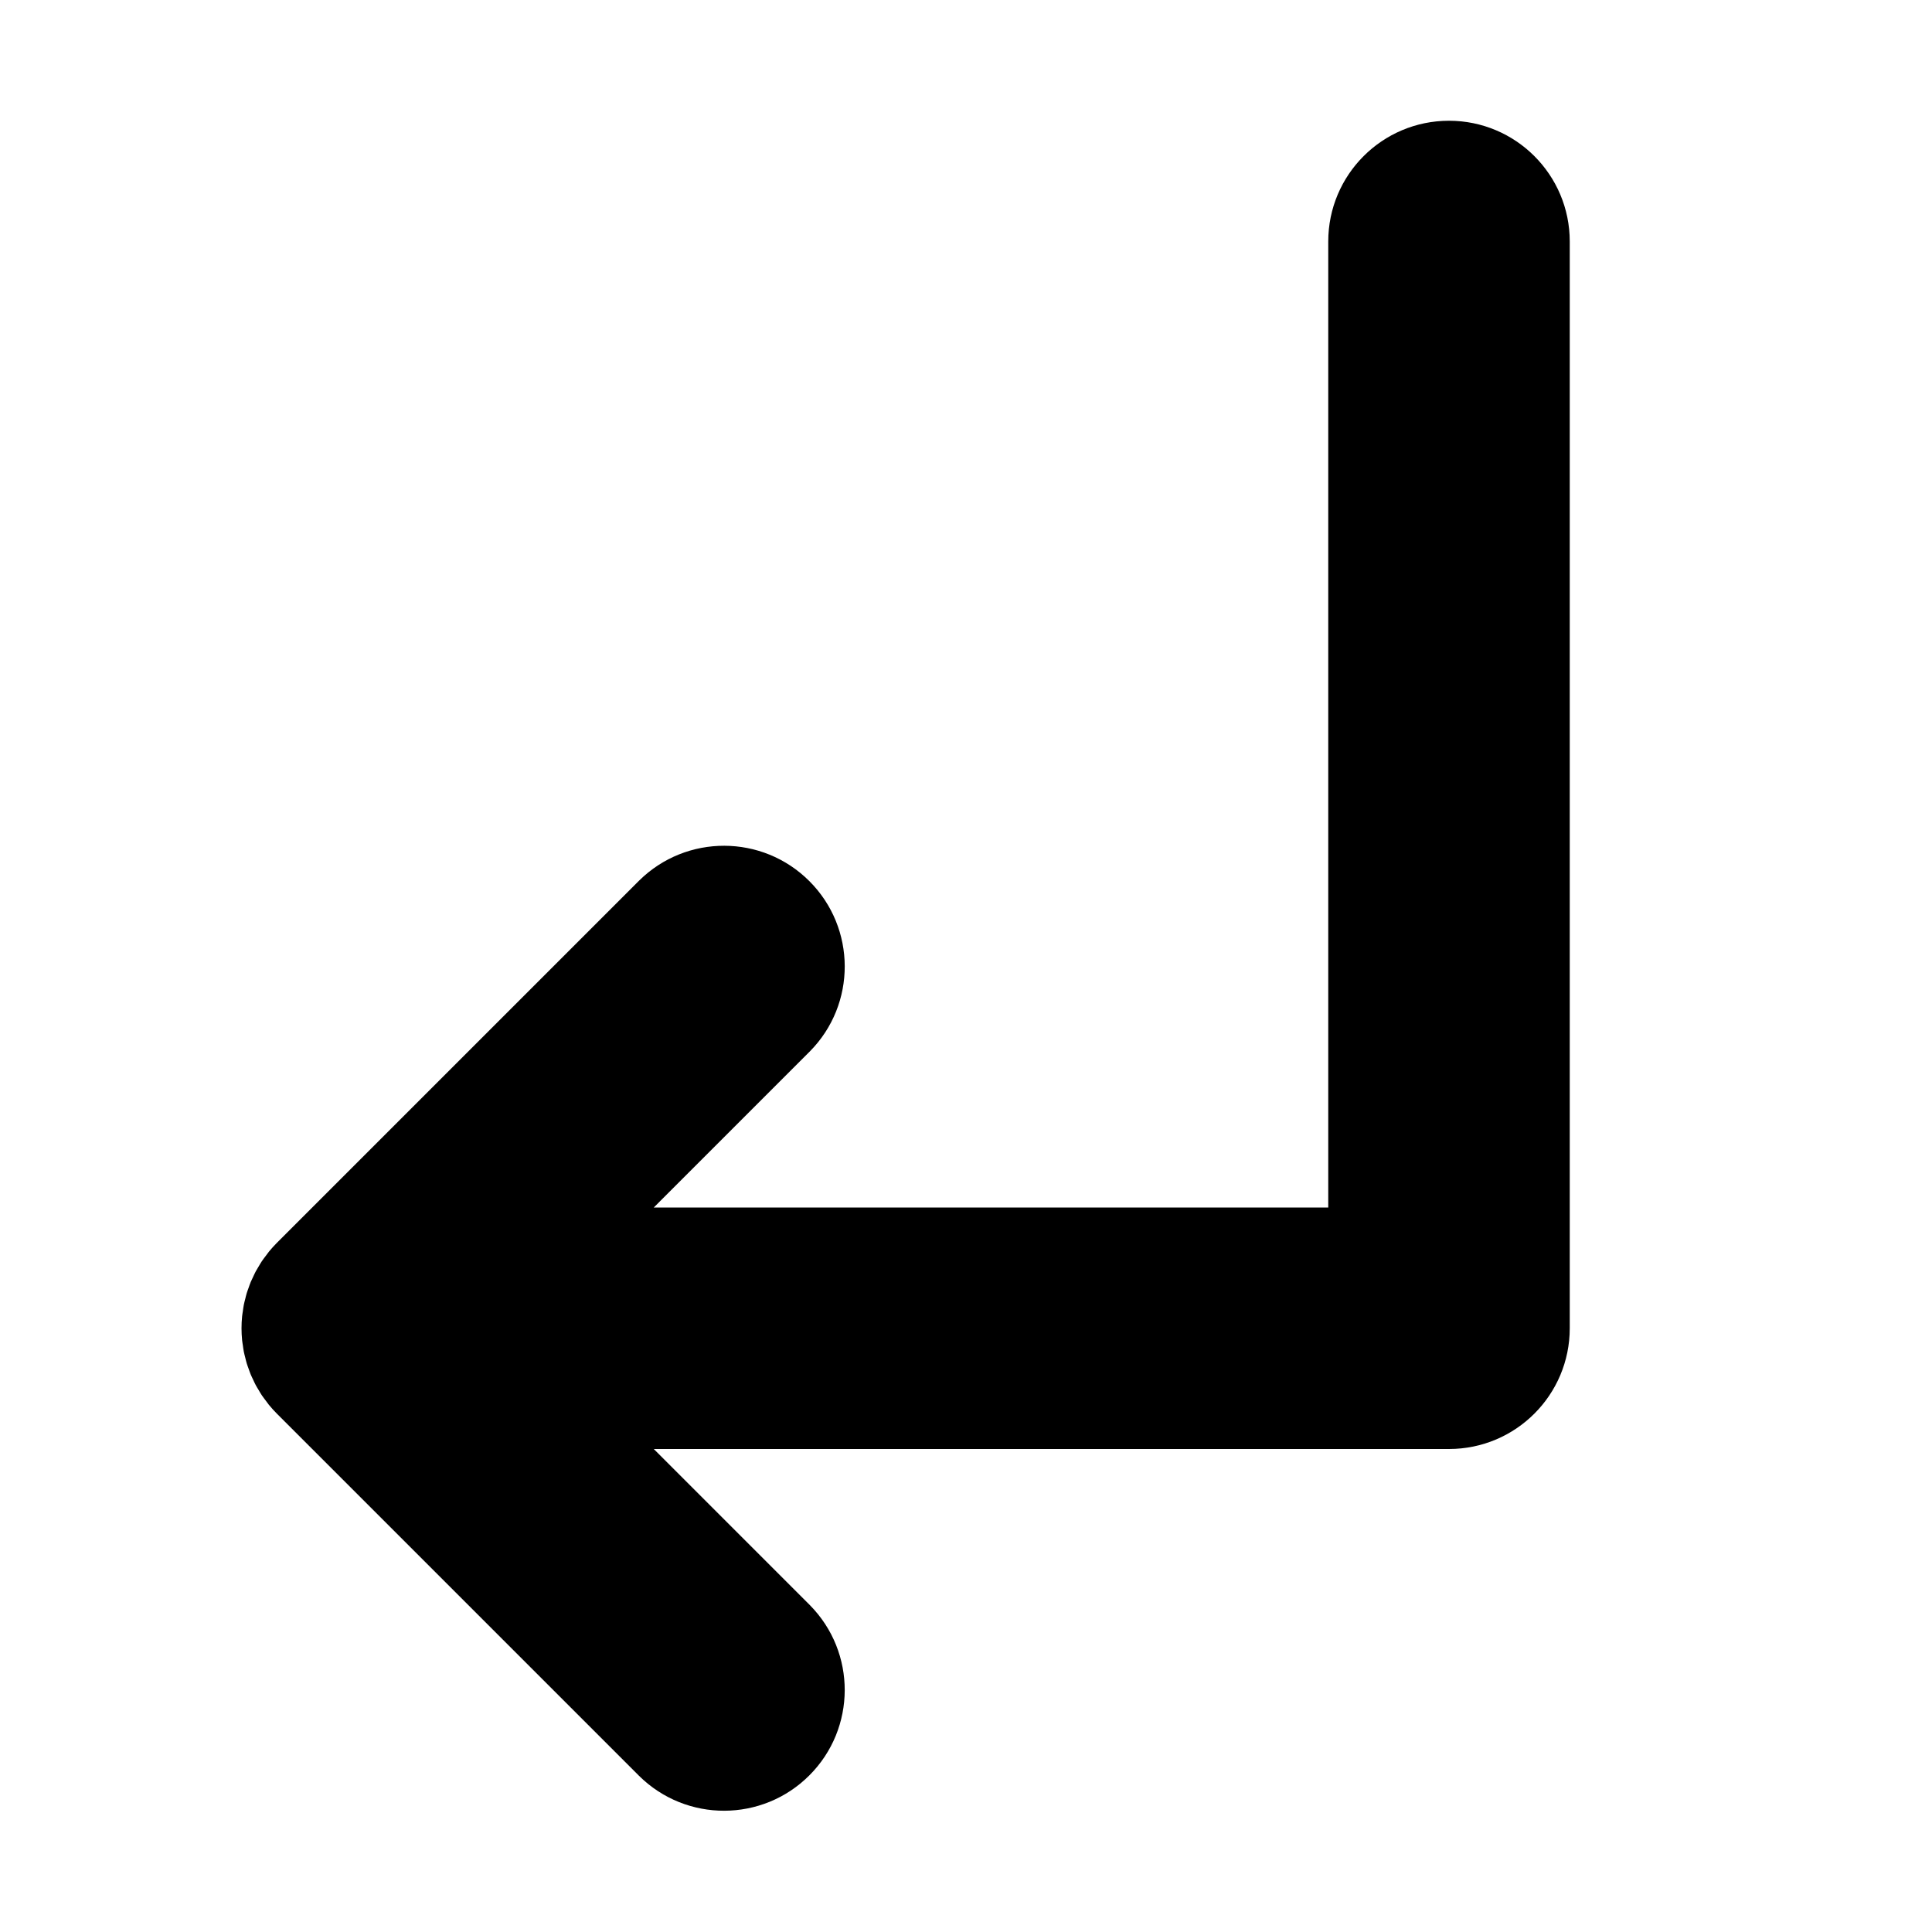
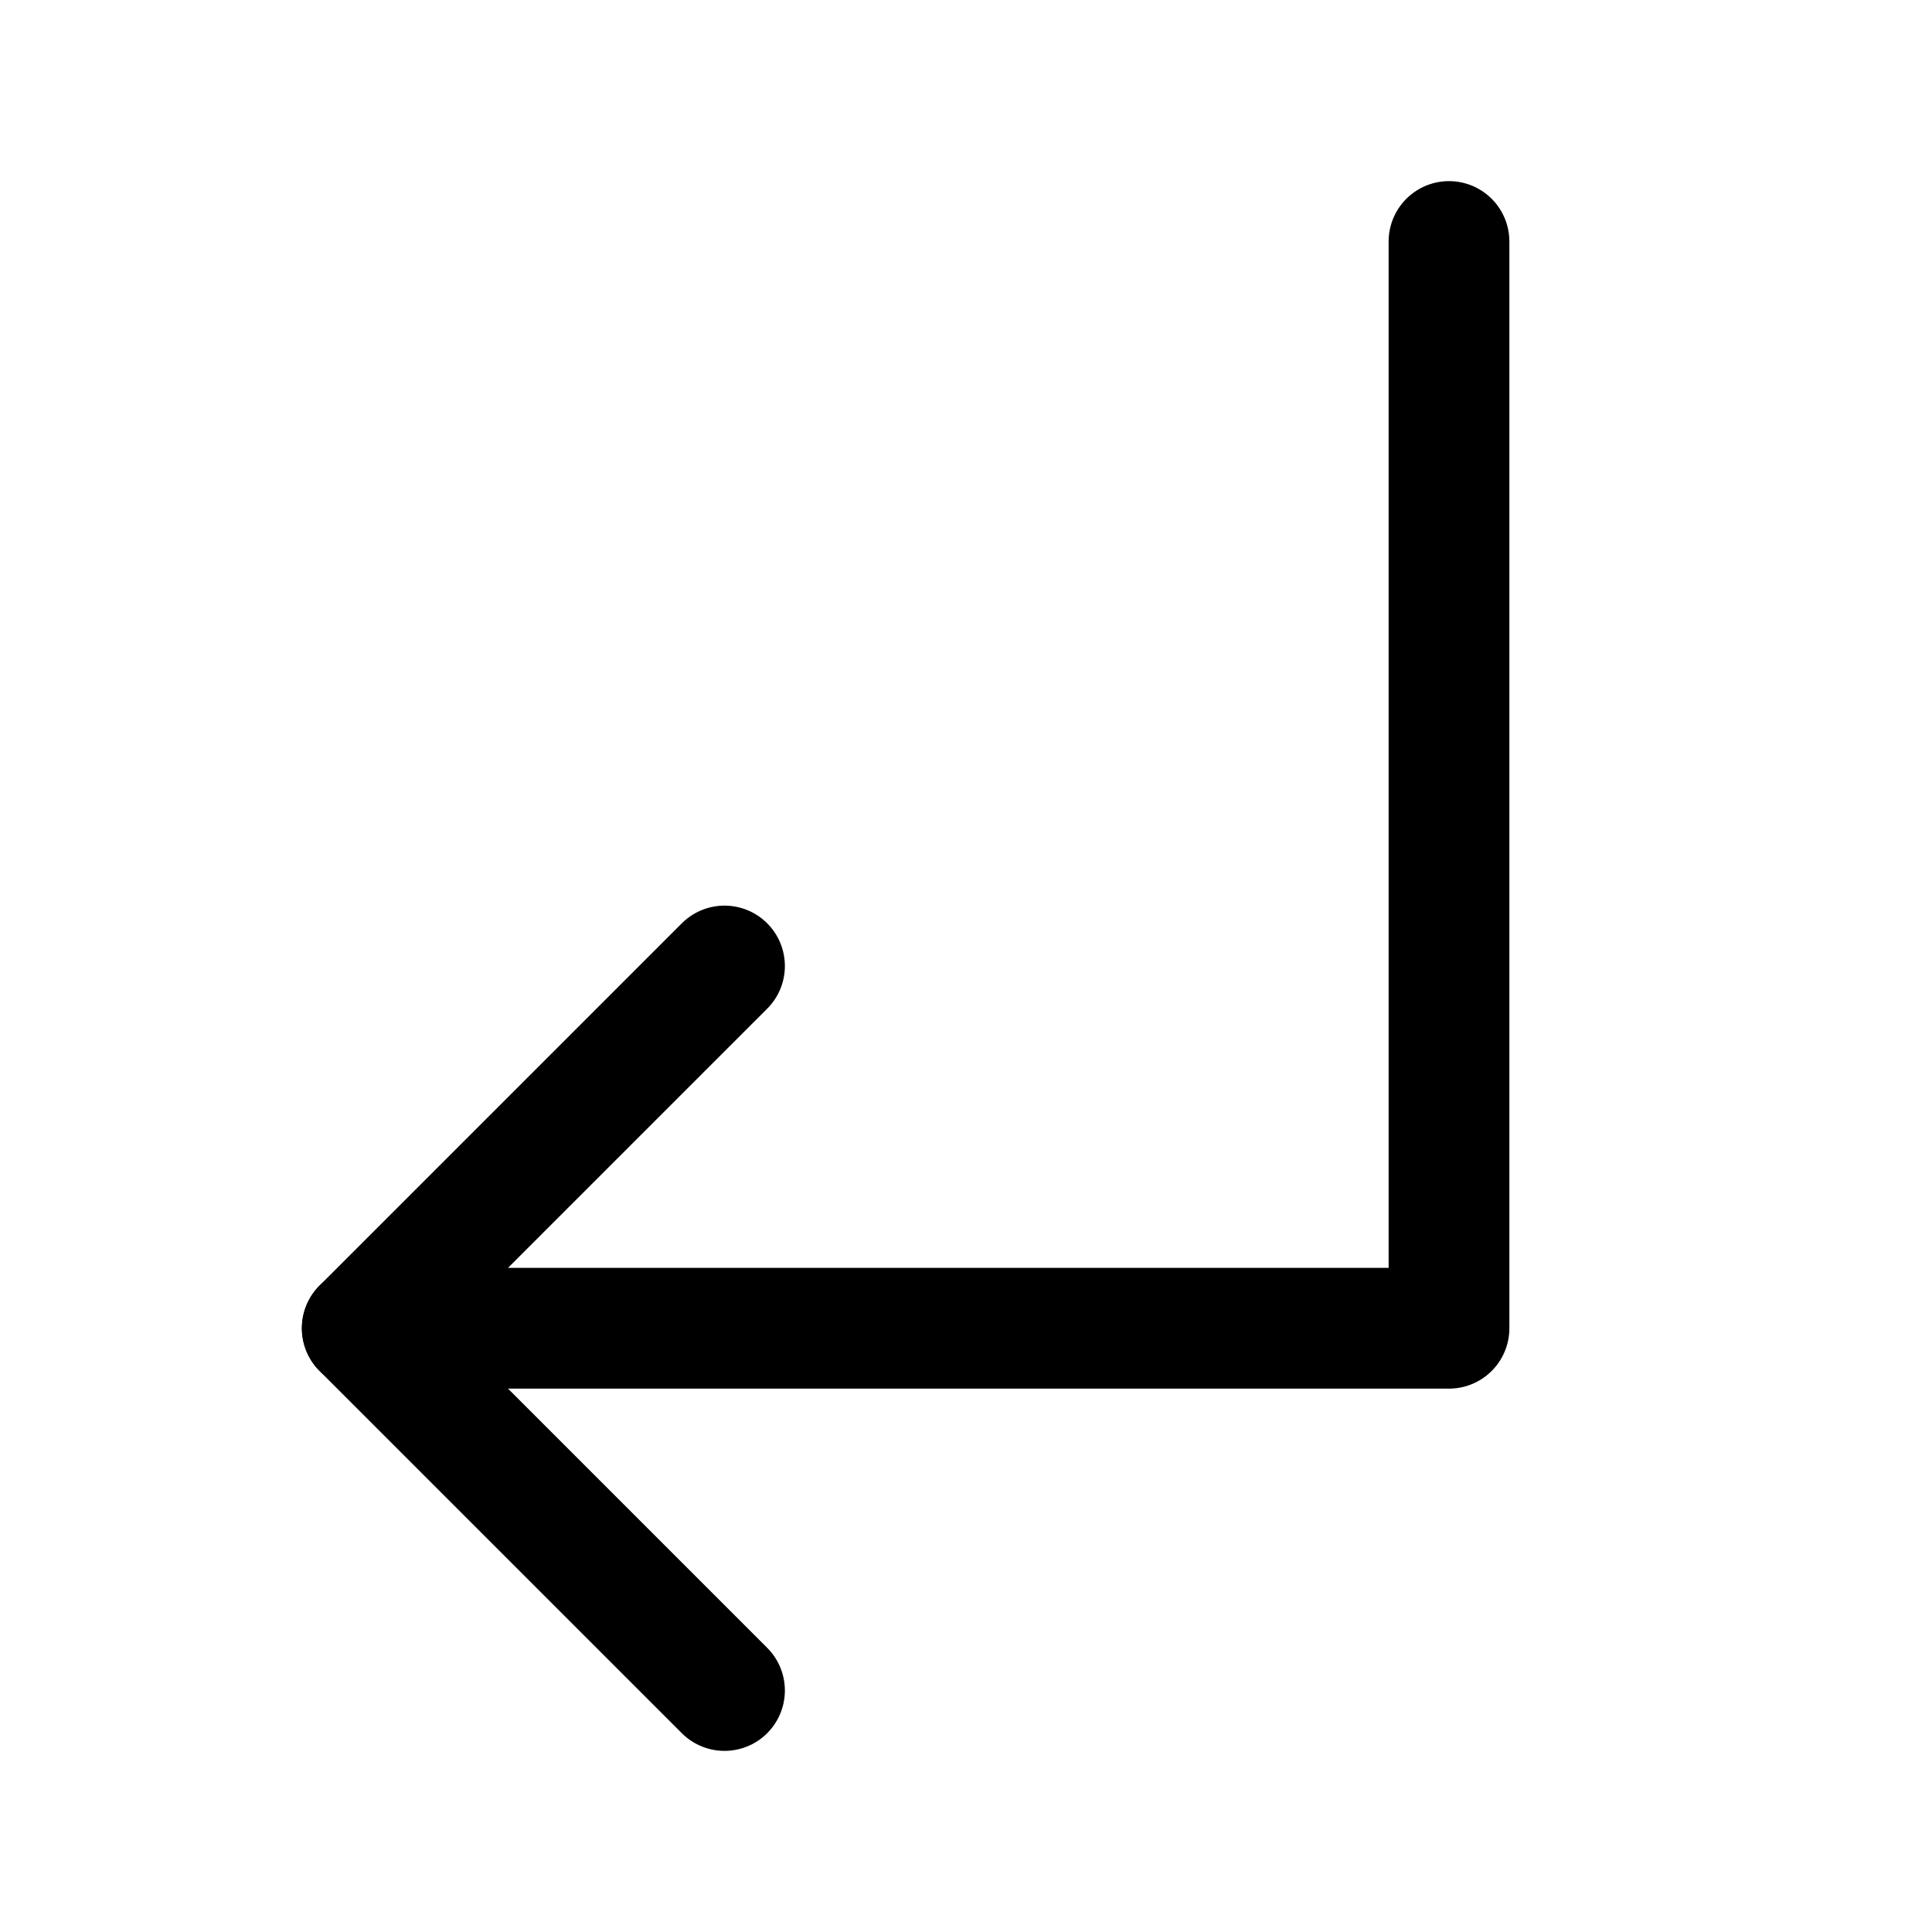
<svg xmlns="http://www.w3.org/2000/svg" id="Layer_1" data-name="Layer 1" viewBox="0 0 256 256">
  <rect width="256" height="256" fill="none" />
-   <path d="M192,16a16,16,0,0,0-16,16V160H86.627l20.687-20.687a16,16,0,0,0-22.627-22.627L36.692,164.681c-.375.375-.731.77-1.067,1.18-.146.178-.273.367-.411.55-.176.234-.356.463-.519.706-.151.226-.282.461-.421.693-.129.216-.264.427-.383.648-.128.239-.236.485-.351.729-.108.229-.222.454-.32.689-.099.239-.179.483-.266.726-.09.25-.186.496-.263.752-.074.245-.129.495-.191.743-.065.258-.137.512-.189.775-.058.289-.092.581-.133.873-.032.225-.075.447-.097.675a16.095,16.095,0,0,0,0,3.162c.022.228.066.45.097.676.042.291.076.583.133.872.052.263.125.517.189.775.062.248.116.497.191.742.078.255.173.502.263.752.087.243.167.487.266.726.097.235.212.46.32.689.115.244.223.49.351.729.119.222.255.434.384.65.138.231.269.466.42.692.163.244.344.474.52.708.137.183.264.37.41.548.337.41.692.805,1.067,1.18l47.994,47.994a16,16,0,0,0,22.627-22.627L86.627,192H192a16,16,0,0,0,16-16V32A16,16,0,0,0,192,16Z" />
+   <g>
+     <polyline points="96 128 48 176 96 224" fill="none" stroke="#000" stroke-linecap="round" stroke-linejoin="round" stroke-width="16" />
+     <polyline points="192 32 192 176 48 176" fill="none" stroke="#000" stroke-linecap="round" stroke-linejoin="round" stroke-width="16" />
+   </g>
</svg>
